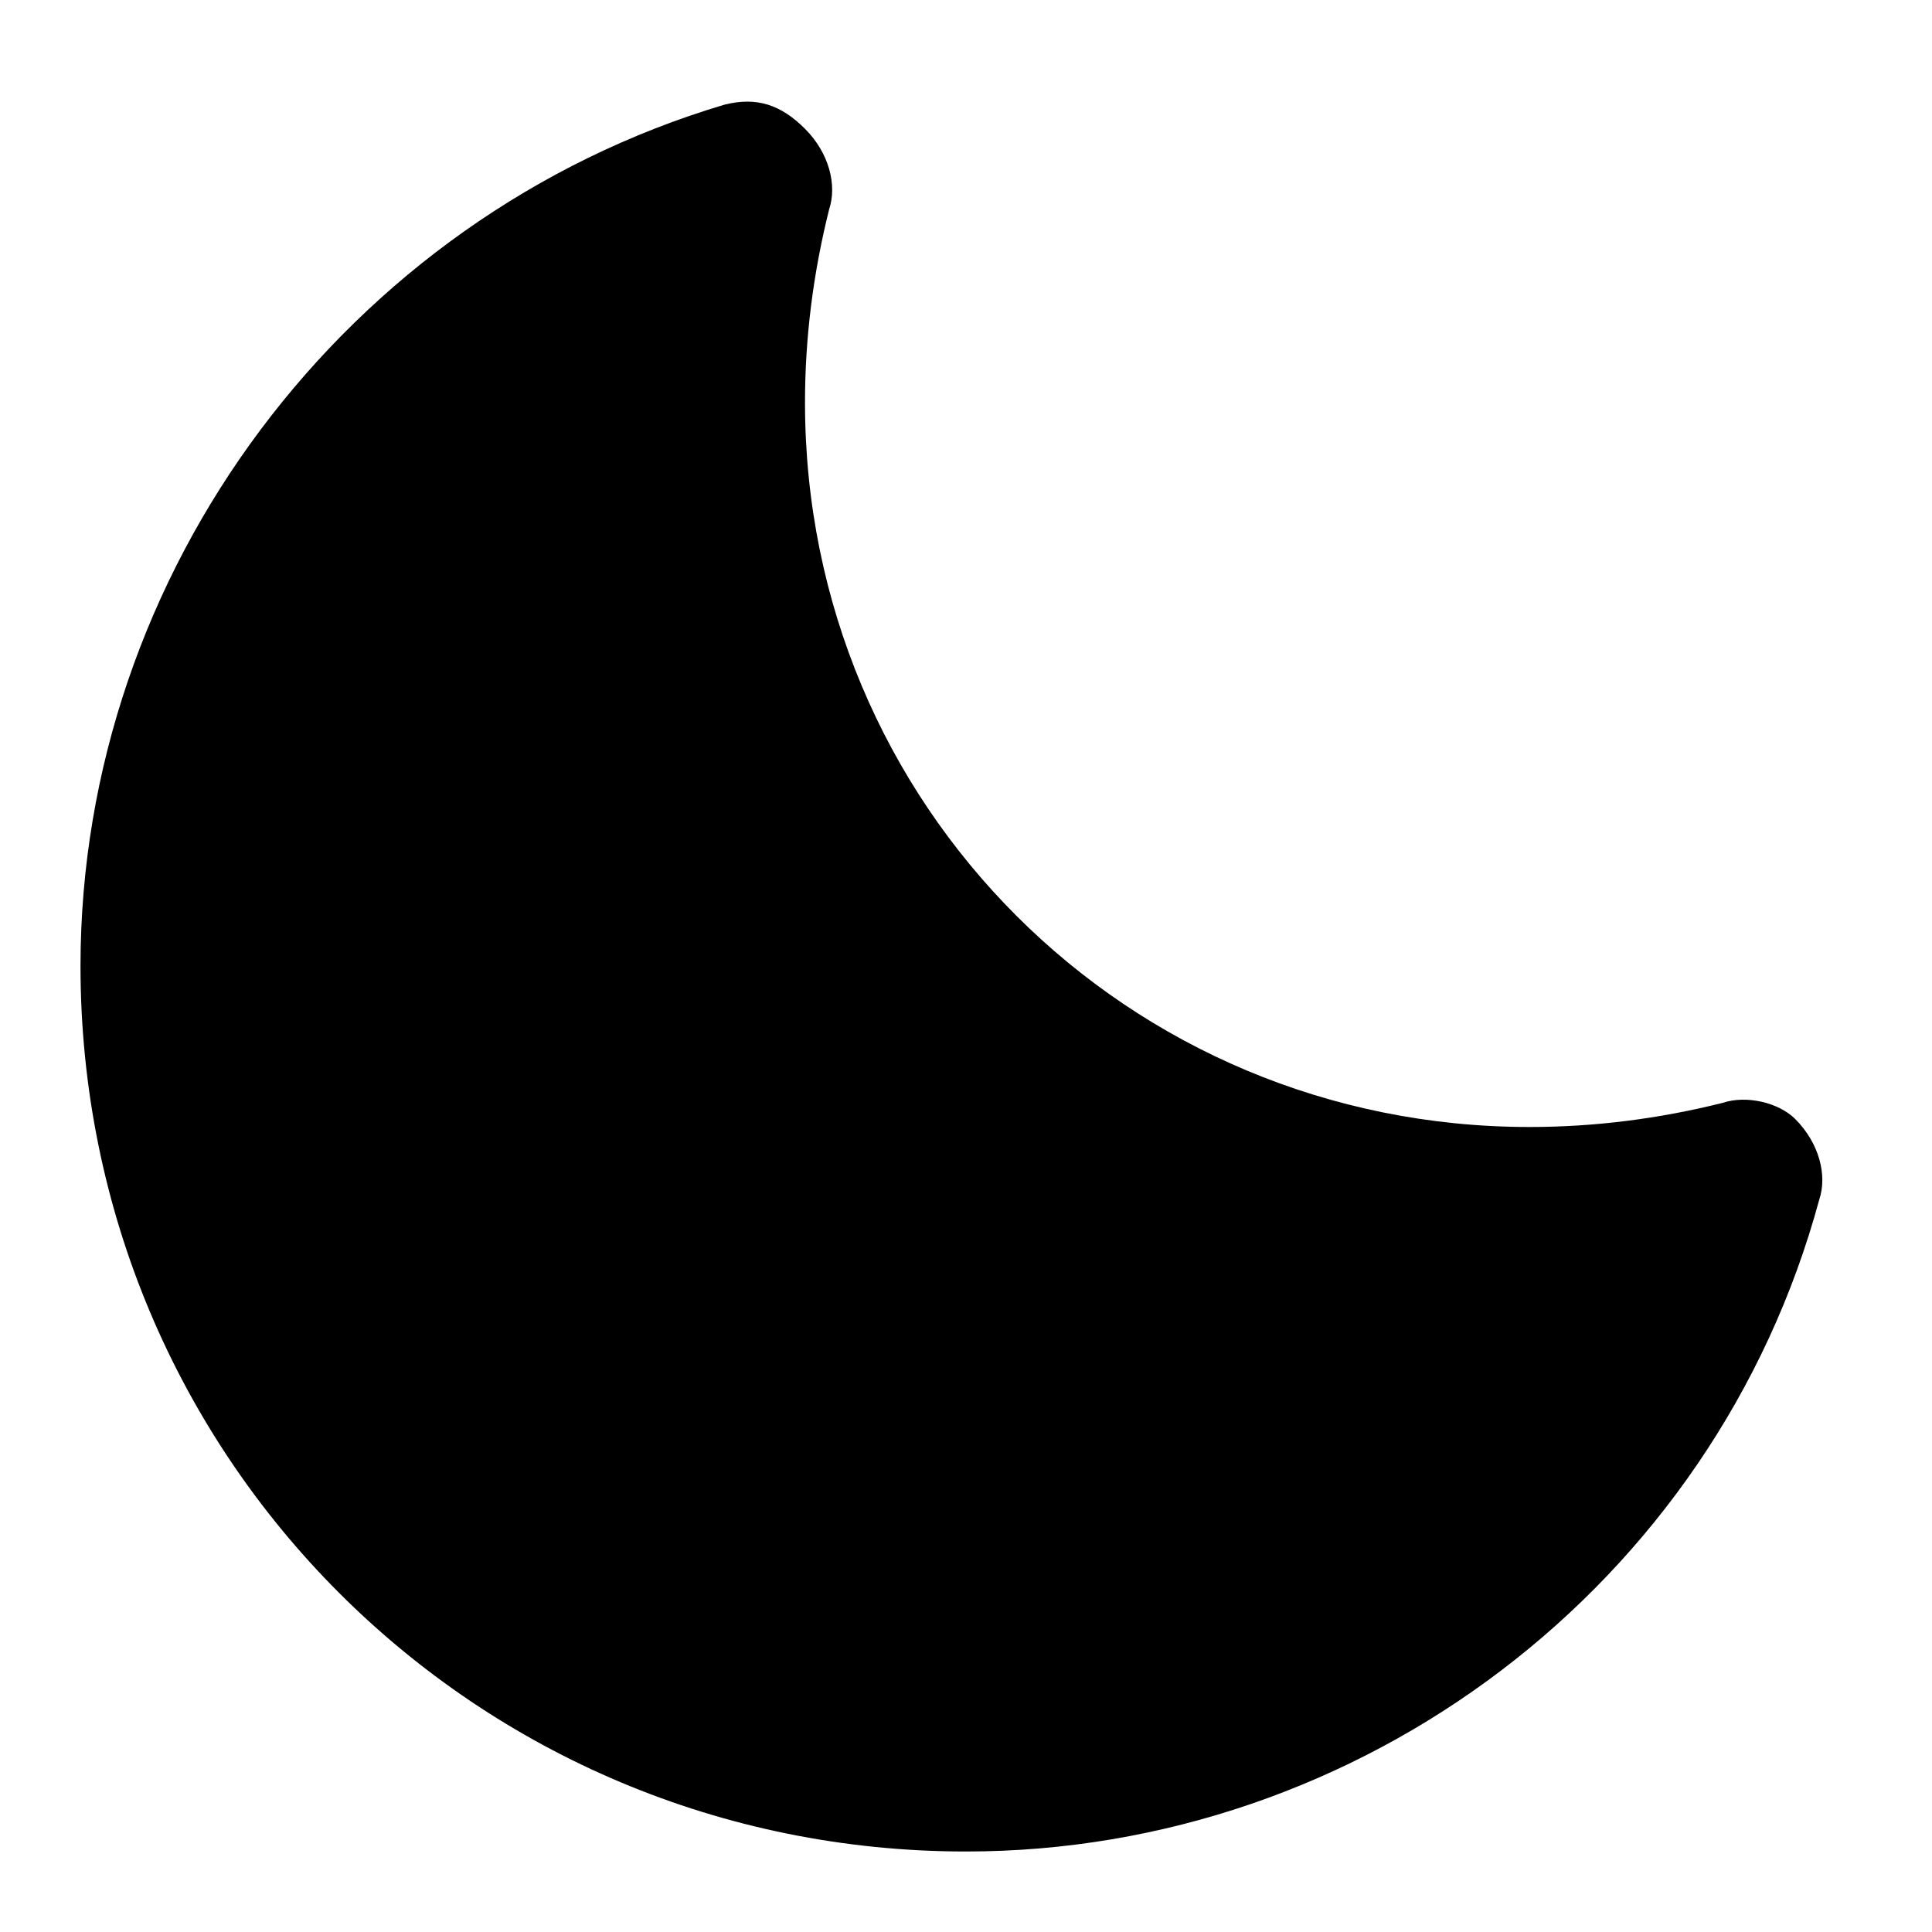
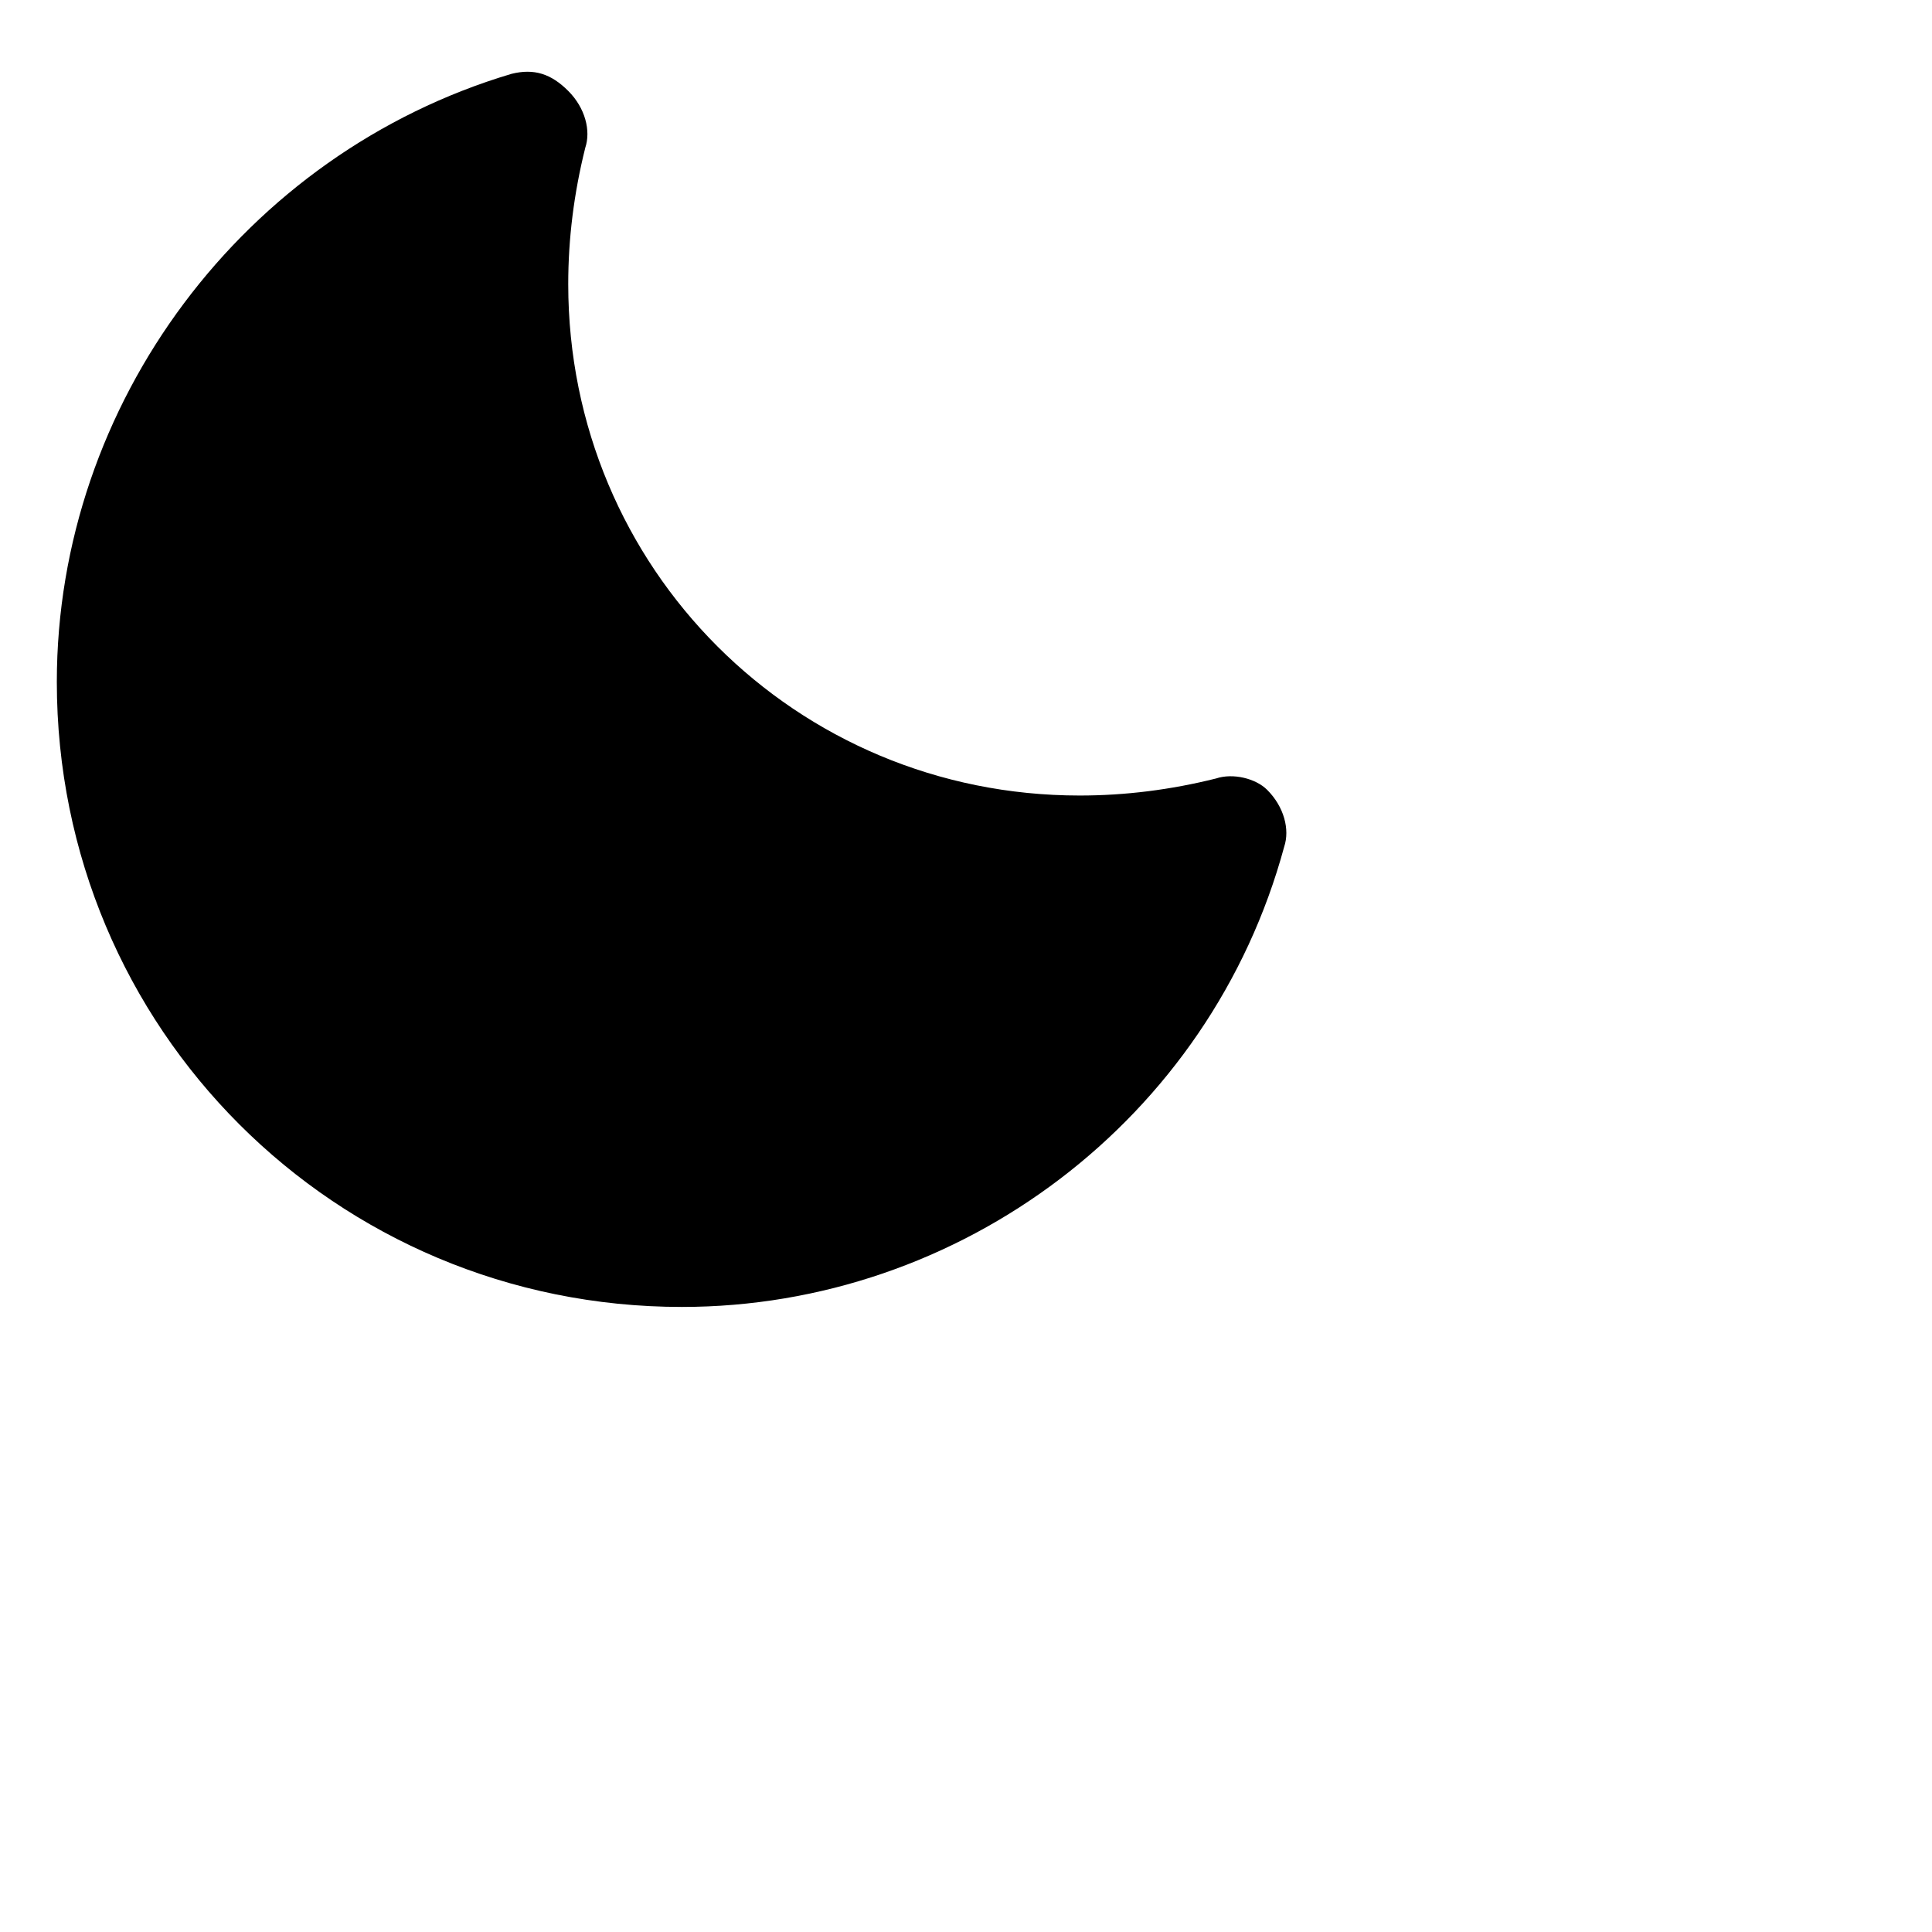
- <svg width="24px" height="24px" focusable="false">
-   <path fill="currentColor" d="M21.4,13.7C20.6,13.9,19.8,14,19,14c-5,0-9-4-9-9c0-0.8,0.1-1.6,0.3-2.4c0.1-0.3,0-0.7-0.3-1 c-0.3-0.3-0.6-0.4-1-0.3C4.3,2.7,1,7.1,1,12c0,6.1,4.9,11,11,11c4.9,0,9.3-3.3,10.6-8.1c0.1-0.3,0-0.7-0.3-1 C22.1,13.7,21.7,13.6,21.4,13.7z" />
+ <svg width="34px" height="34px">
+   <path fill="black" d="M21.4,13.7C20.6,13.9,19.8,14,19,14c-5,0-9-4-9-9c0-0.8,0.1-1.6,0.3-2.4c0.1-0.3,0-0.7-0.3-1 c-0.3-0.3-0.6-0.4-1-0.3C4.3,2.7,1,7.1,1,12c0,6.1,4.9,11,11,11c4.9,0,9.3-3.3,10.6-8.1c0.1-0.3,0-0.7-0.3-1 C22.1,13.7,21.7,13.6,21.4,13.7z" />
</svg>
